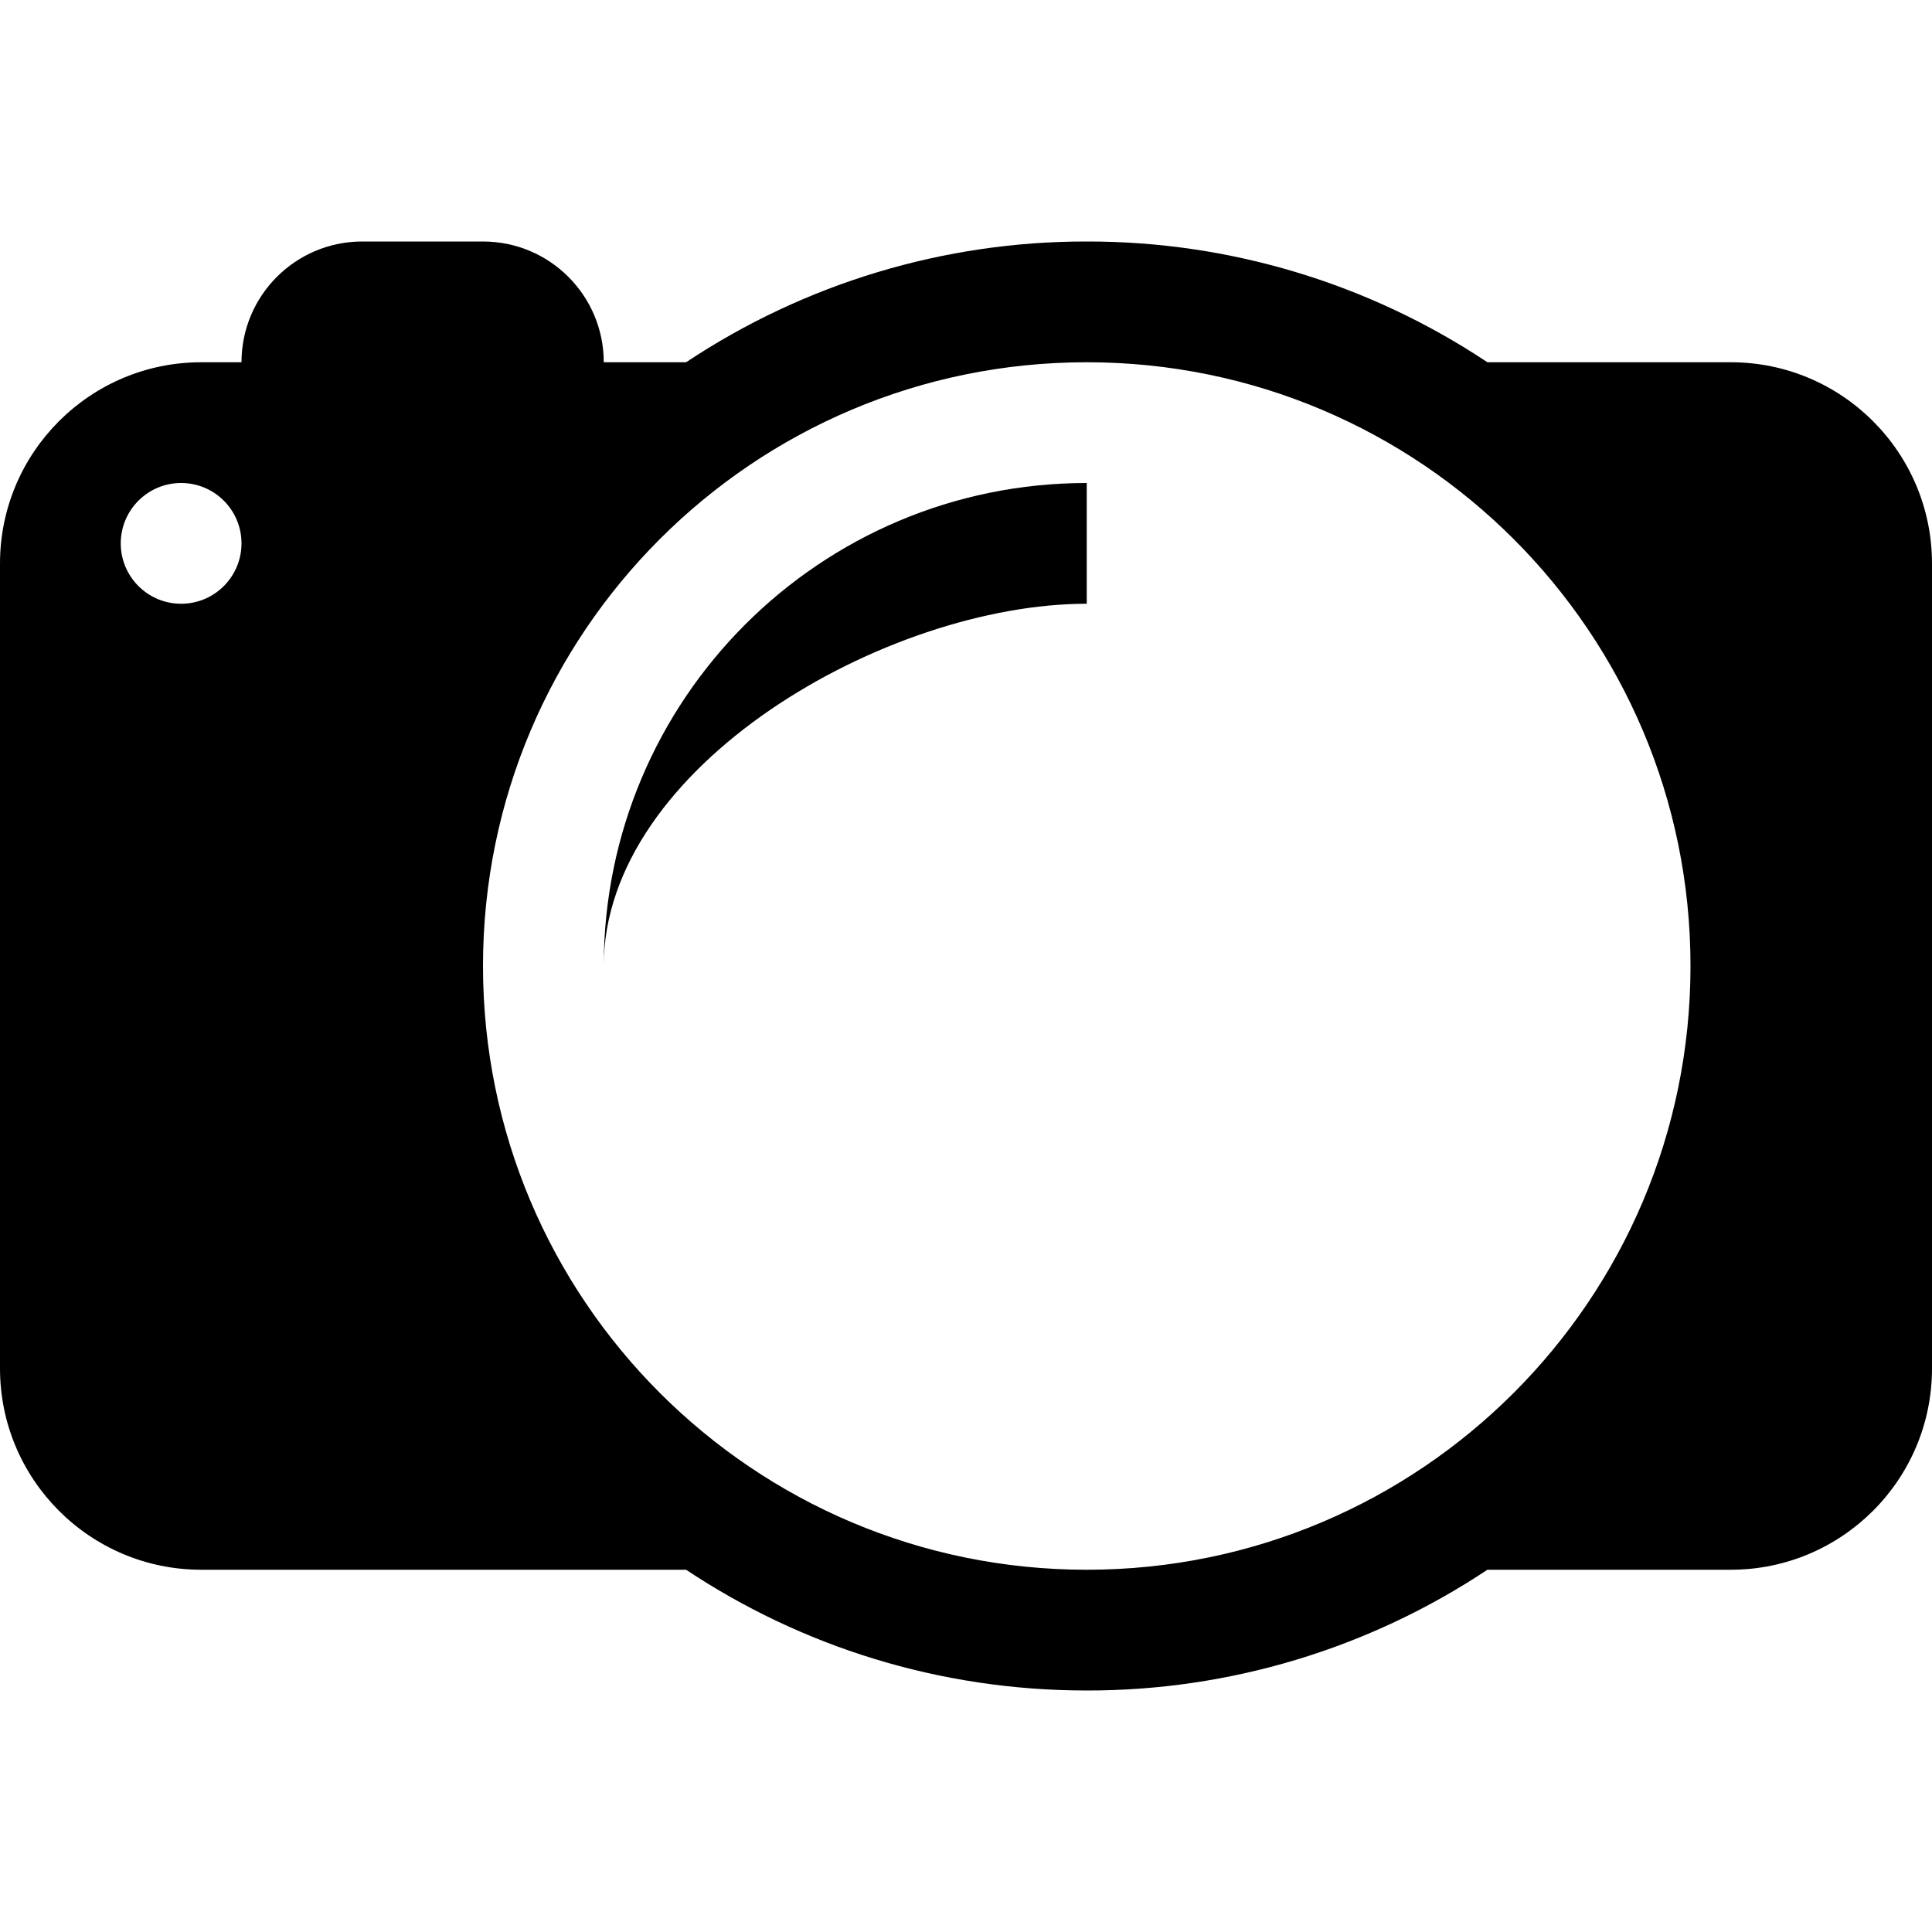
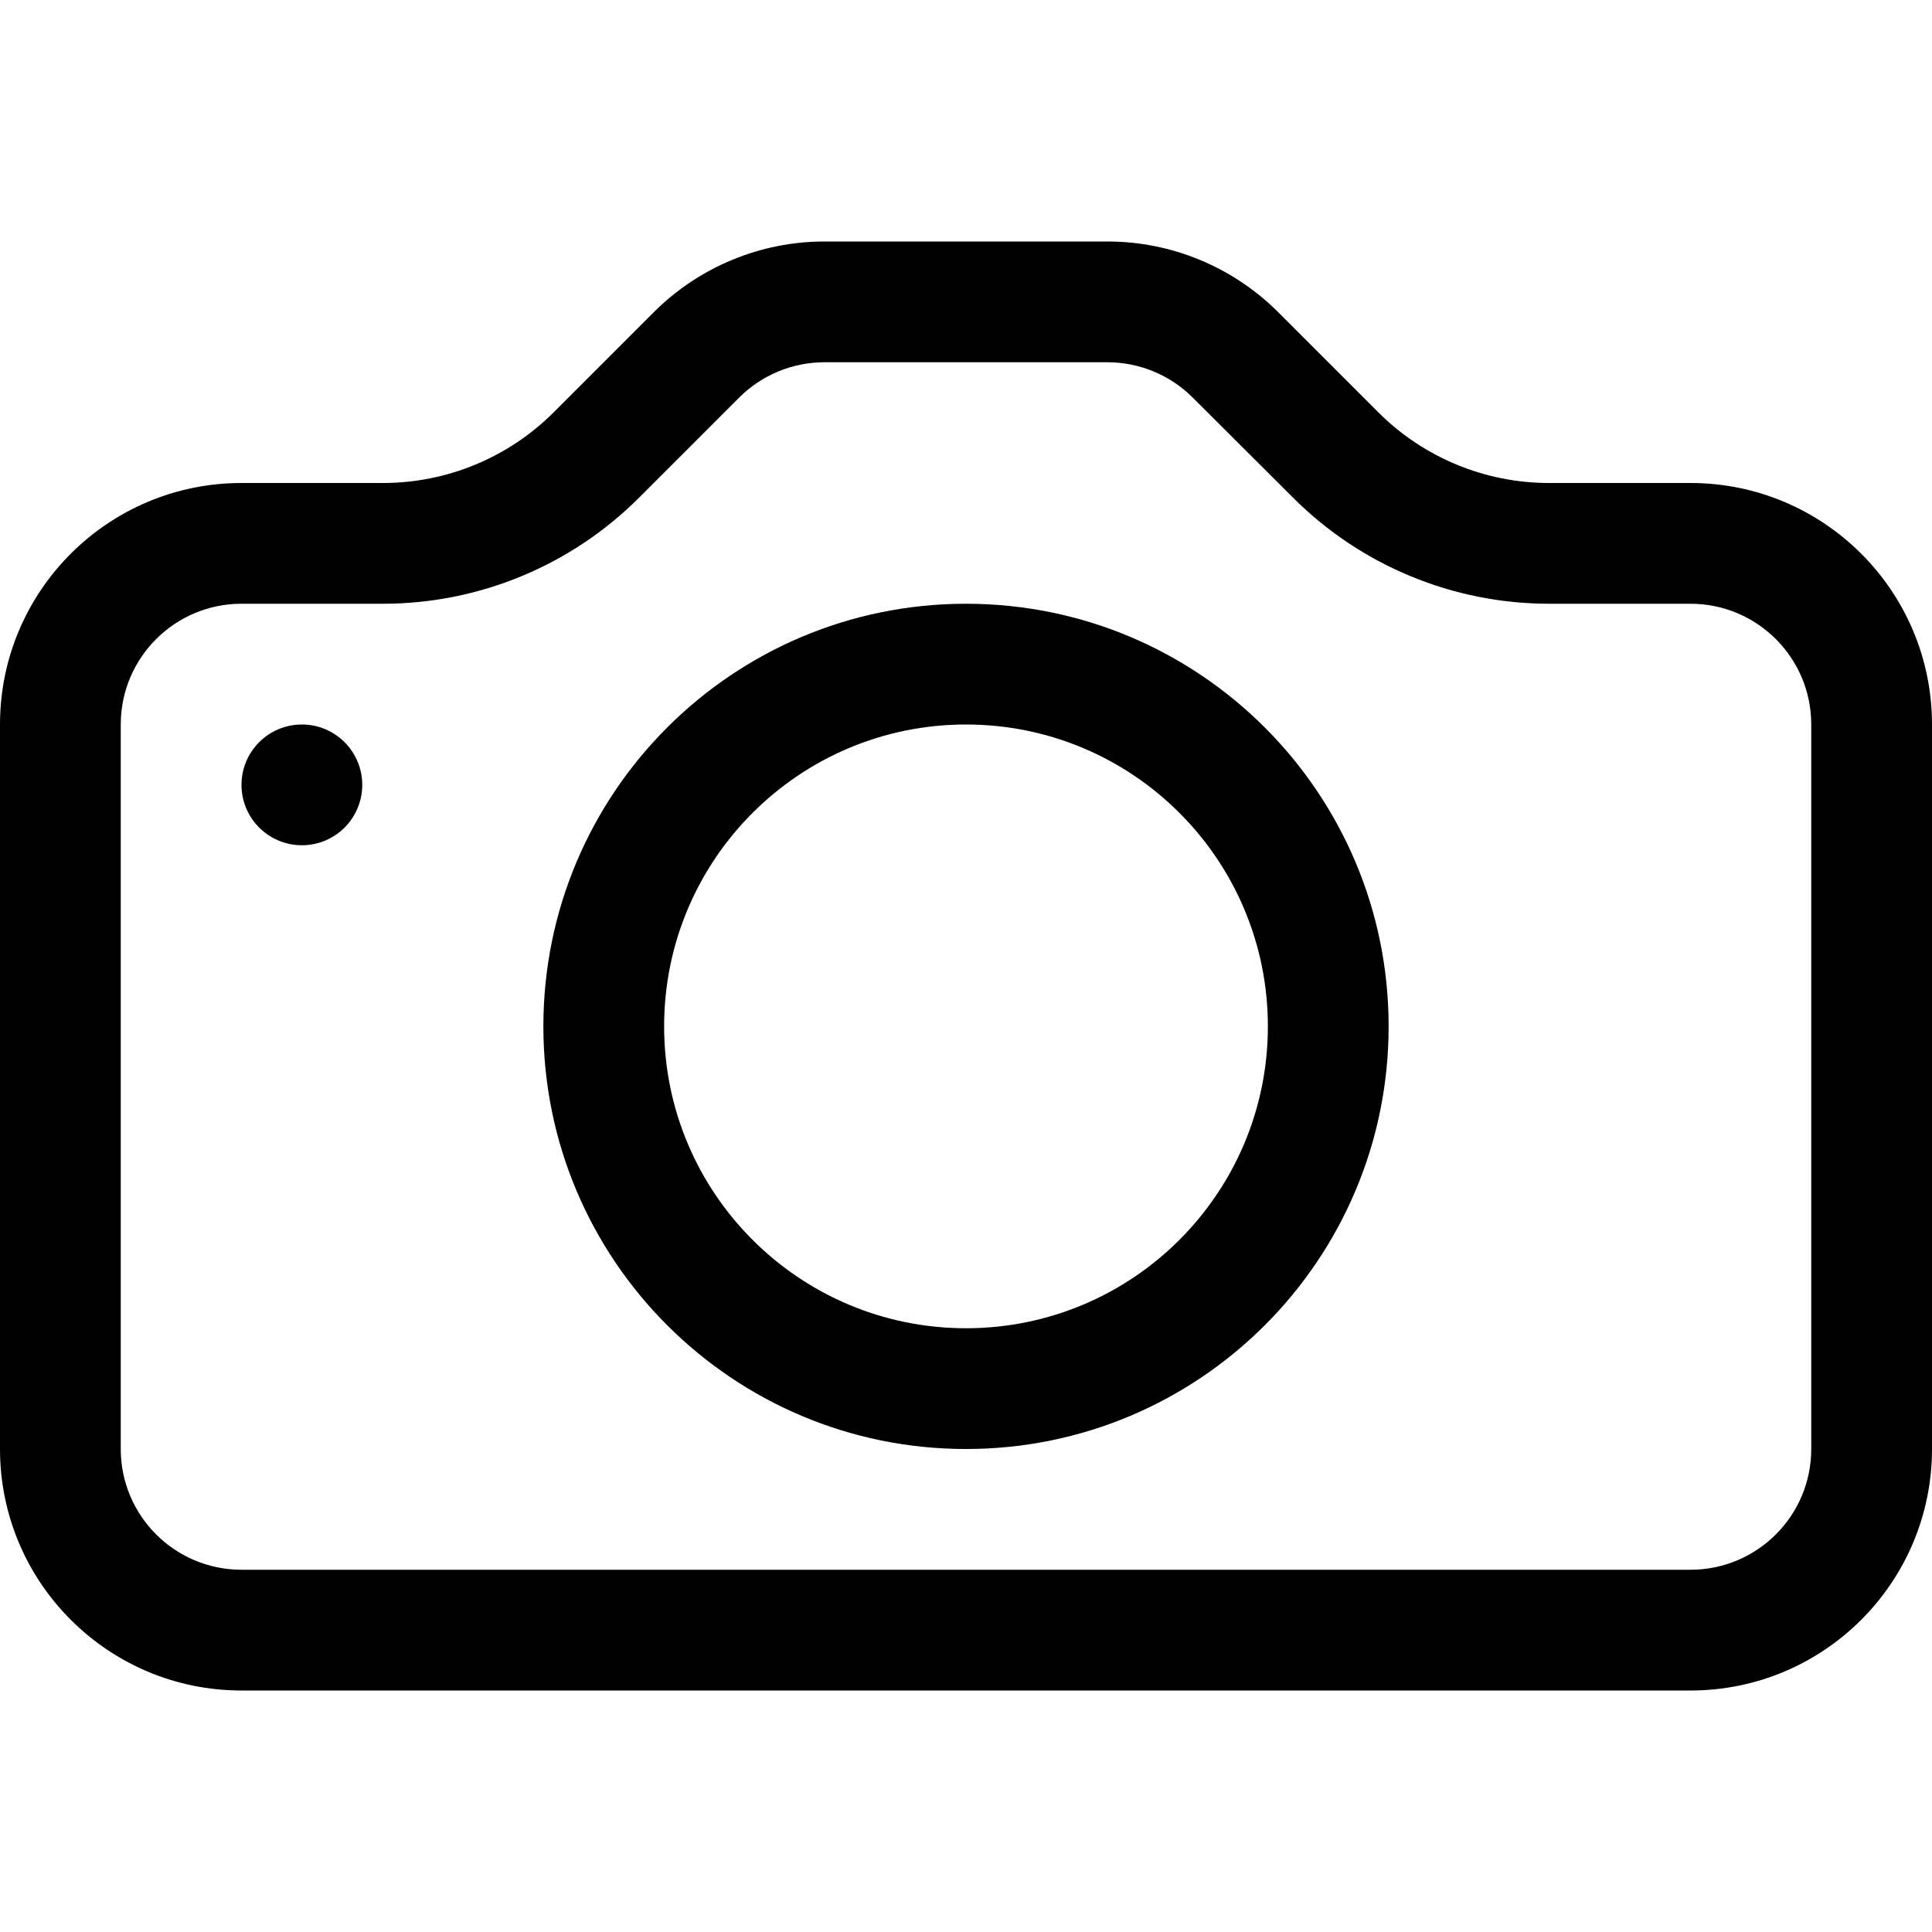
<svg xmlns="http://www.w3.org/2000/svg" class="bi bi-camera" width="1em" height="1em" viewBox="0 0 16 16" fill="currentColor">
-   <path d="M9 5C7.343 5 5 6.343 5 8a4 4 0 0 1 4-4v1z" />
-   <path fill-rule="evenodd" d="M14.333 3h-2.015A5.97 5.97 0 0 0 9 2a5.972 5.972 0 0 0-3.318 1H1.667C.747 3 0 3.746 0 4.667v6.666C0 12.253.746 13 1.667 13h4.015c.95.632 2.091 1 3.318 1a5.973 5.973 0 0 0 3.318-1h2.015c.92 0 1.667-.746 1.667-1.667V4.667C16 3.747 15.254 3 14.333 3zM1.5 5a.5.5 0 1 0 0-1 .5.5 0 0 0 0 1zM9 13A5 5 0 1 0 9 3a5 5 0 0 0 0 10z" />
-   <path d="M2 3a1 1 0 0 1 1-1h1a1 1 0 0 1 0 2H3a1 1 0 0 1-1-1z" />
+   <path fill-rule="evenodd" d="M15 12V6a1 1 0 0 0-1-1h-1.172a3 3 0 0 1-2.12-.879l-.83-.828A1 1 0 0 0 9.173 3H6.828a1 1 0 0 0-.707.293l-.828.828A3 3 0 0 1 3.172 5H2a1 1 0 0 0-1 1v6a1 1 0 0 0 1 1h12a1 1 0 0 0 1-1zM2 4a2 2 0 0 0-2 2v6a2 2 0 0 0 2 2h12a2 2 0 0 0 2-2V6a2 2 0 0 0-2-2h-1.172a2 2 0 0 1-1.414-.586l-.828-.828A2 2 0 0 0 9.172 2H6.828a2 2 0 0 0-1.414.586l-.828.828A2 2 0 0 1 3.172 4H2z" />
+   <path fill-rule="evenodd" d="M8 11a2.5 2.5 0 1 0 0-5 2.5 2.5 0 0 0 0 5zm0 1a3.5 3.5 0 1 0 0-7 3.5 3.5 0 0 0 0 7z" />
+   <path d="M3 6.5a.5.5 0 1 1-1 0 .5.5 0 0 1 1 0z" />
</svg>
